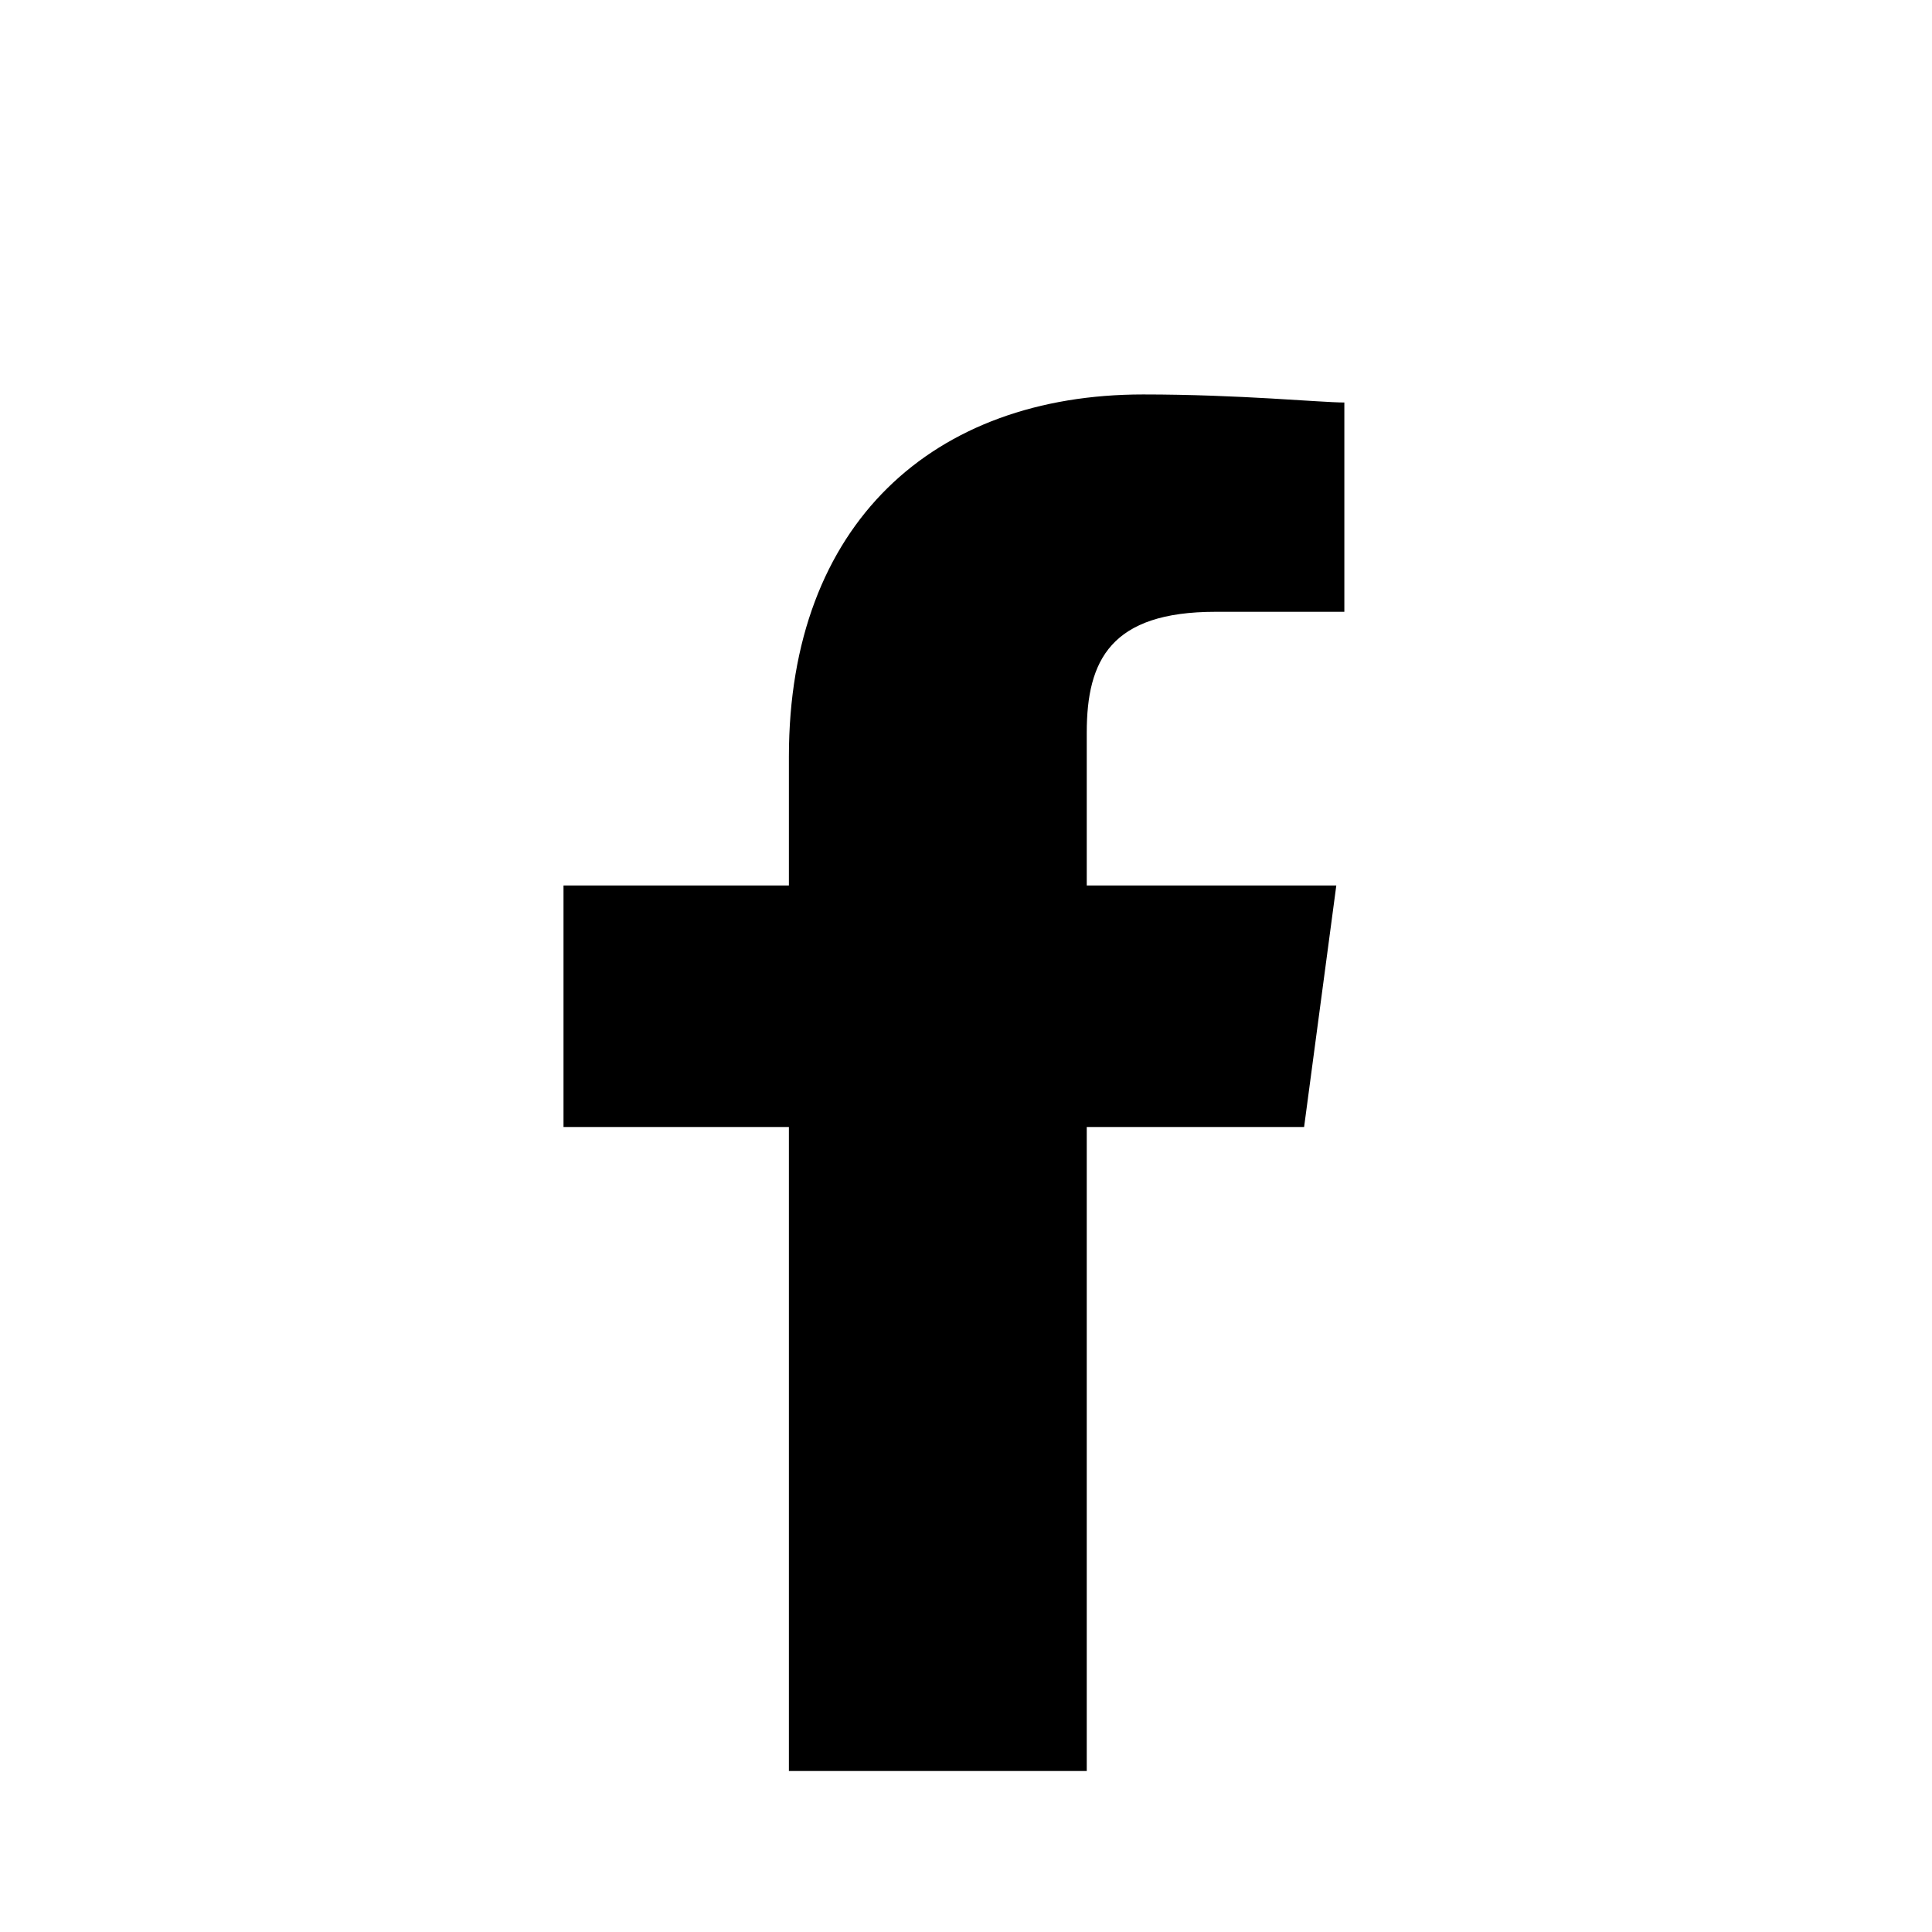
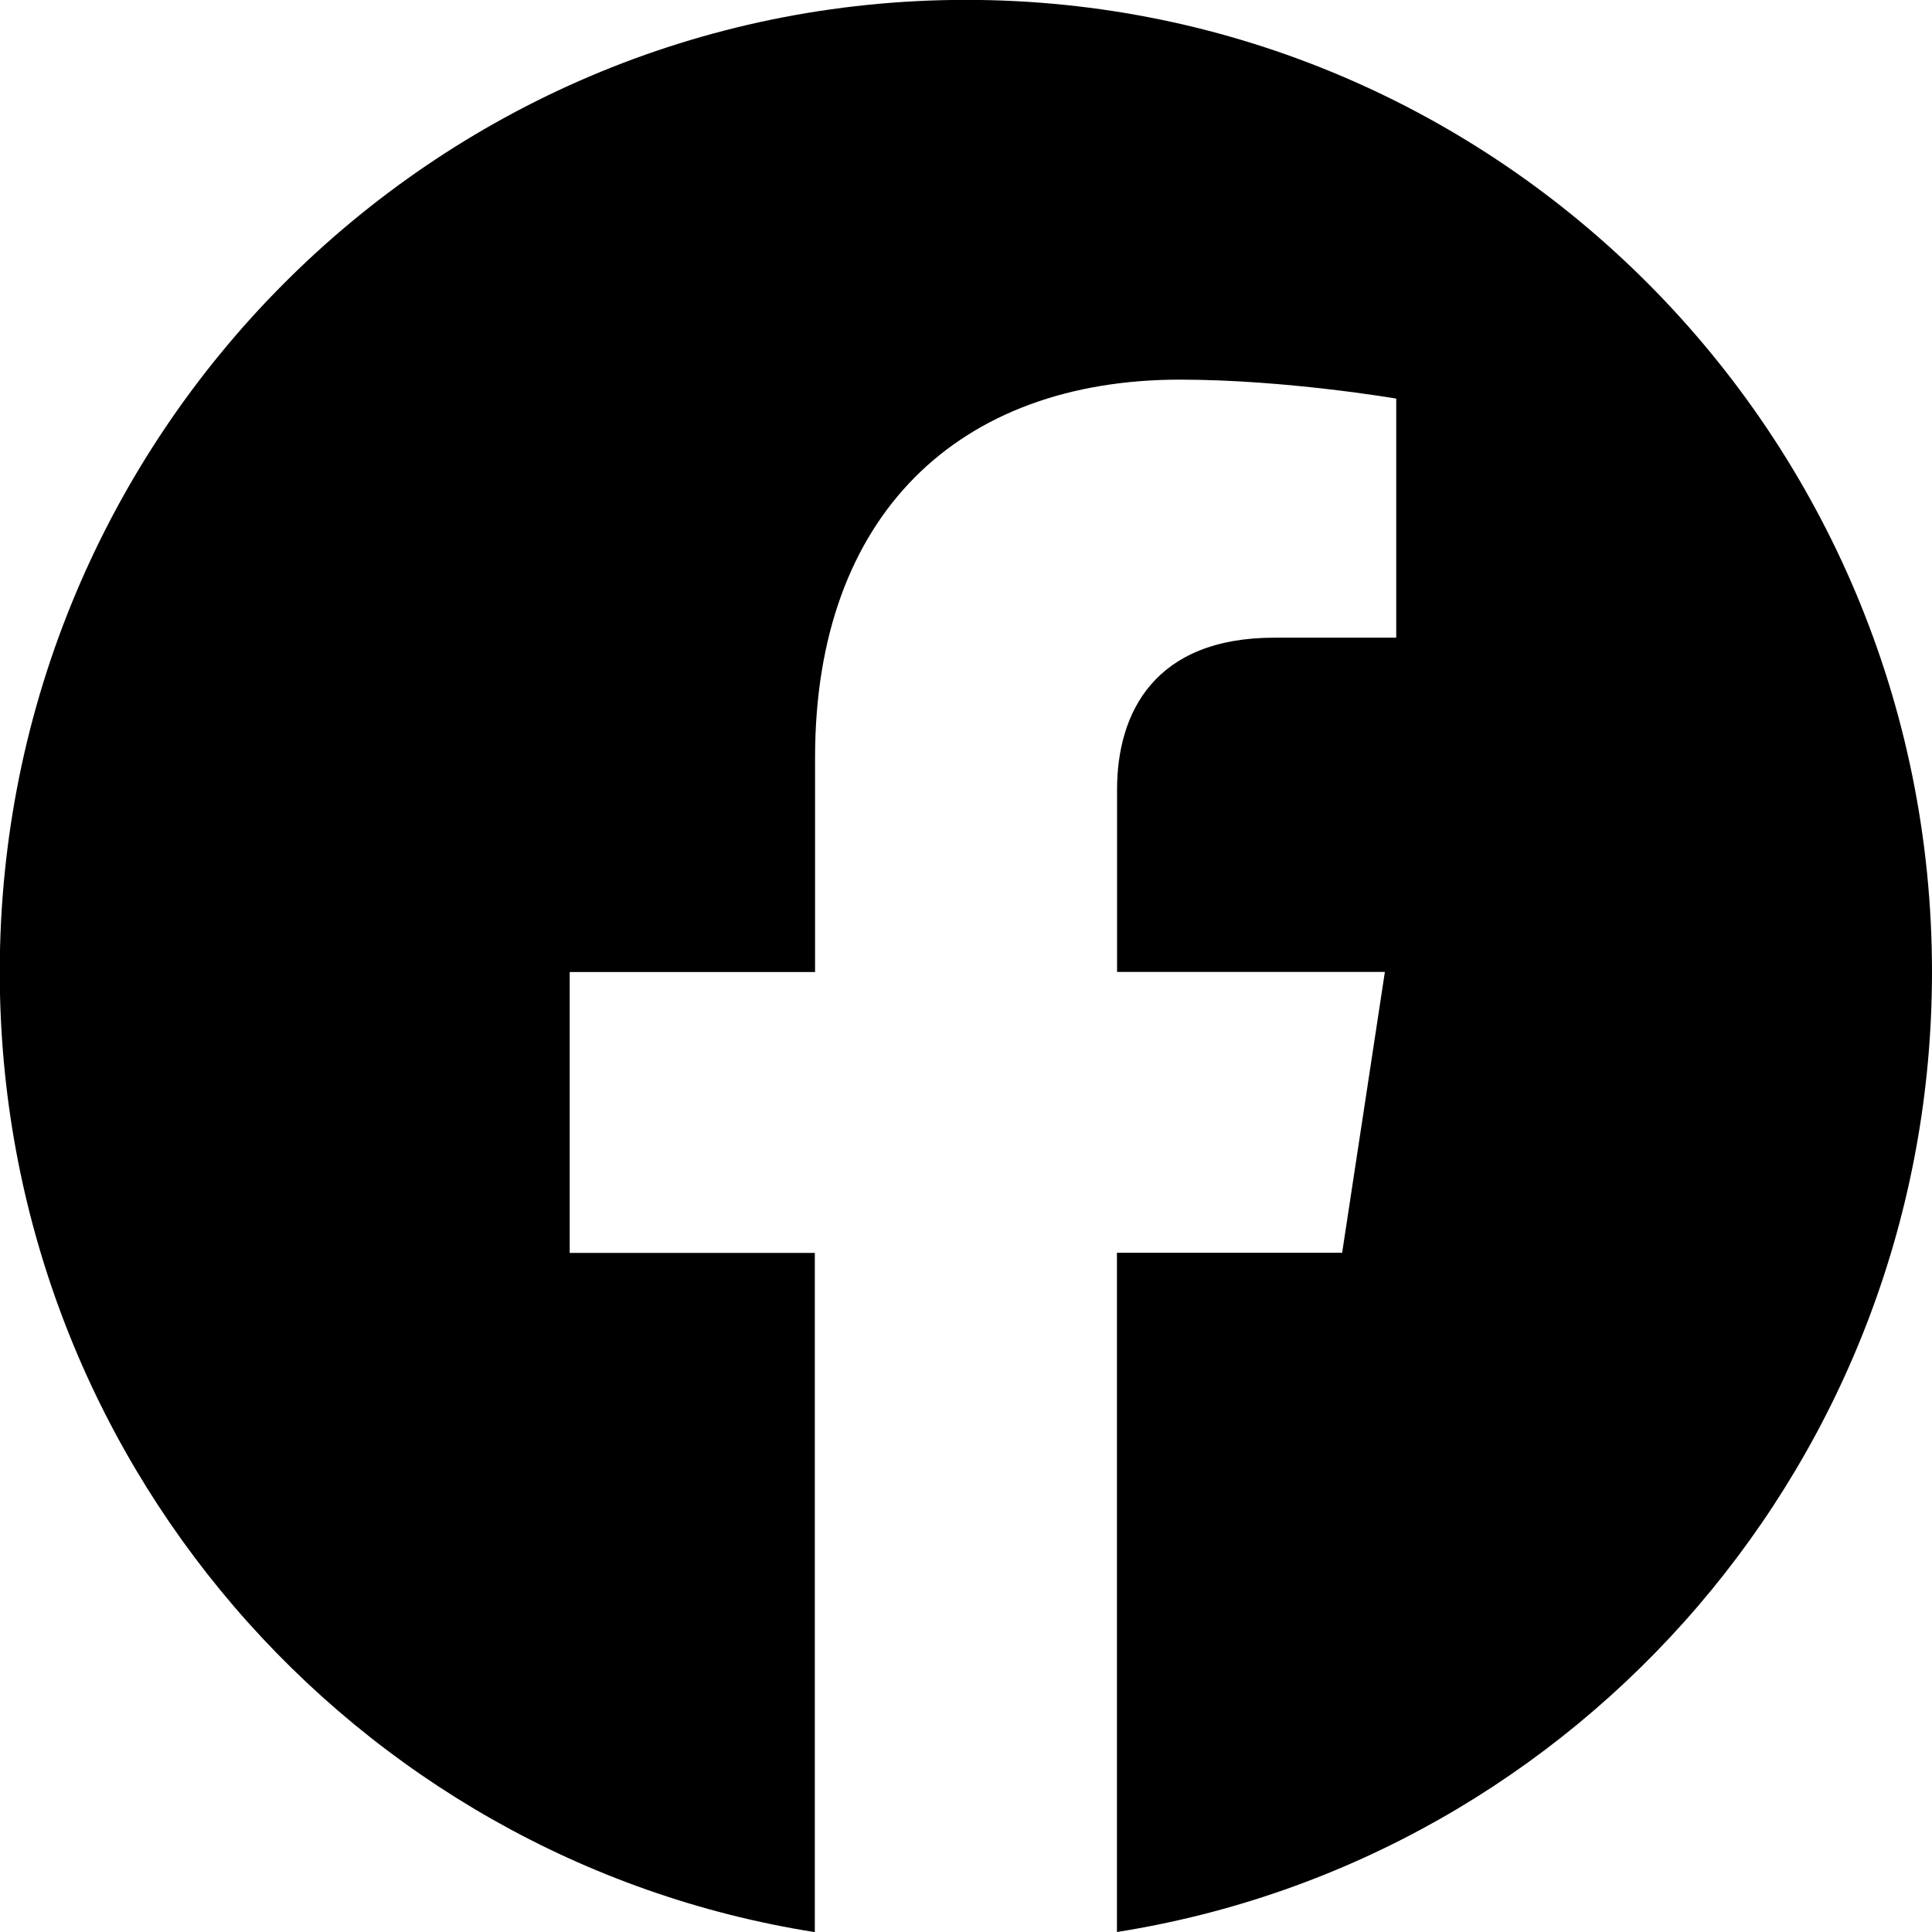
- <svg xmlns="http://www.w3.org/2000/svg" fill="currentColor" viewBox="0 0 24 24">
-   <path d="M13.5 22v-8h2.7l.4-3H13.5V9.1c0-.9.3-1.5 1.6-1.5H16.7V5c-.3 0-1.3-.1-2.5-.1-2.6 0-4.4 1.6-4.4 4.5V11H7v3h2.8v8h3.7z" />
+ <svg xmlns="http://www.w3.org/2000/svg" fill="currentColor" height="16" width="16" viewBox="0 0 16 16">
+   <path d="M16 8.049c0-4.446-3.582-8.05-8-8.05C3.58 0-.002 3.603-.002 8.05c0 4.017 2.926 7.347 6.75 7.951v-5.625h-2.03V8.05H6.75V6.275c0-2.017 1.195-3.131 3.022-3.131.876 0 1.791.157 1.791.157v1.98h-1.009c-.993 0-1.303.621-1.303 1.258v1.51h2.218l-.354 2.326H9.25V16c3.824-.604 6.75-3.934 6.75-7.951" />
</svg>
